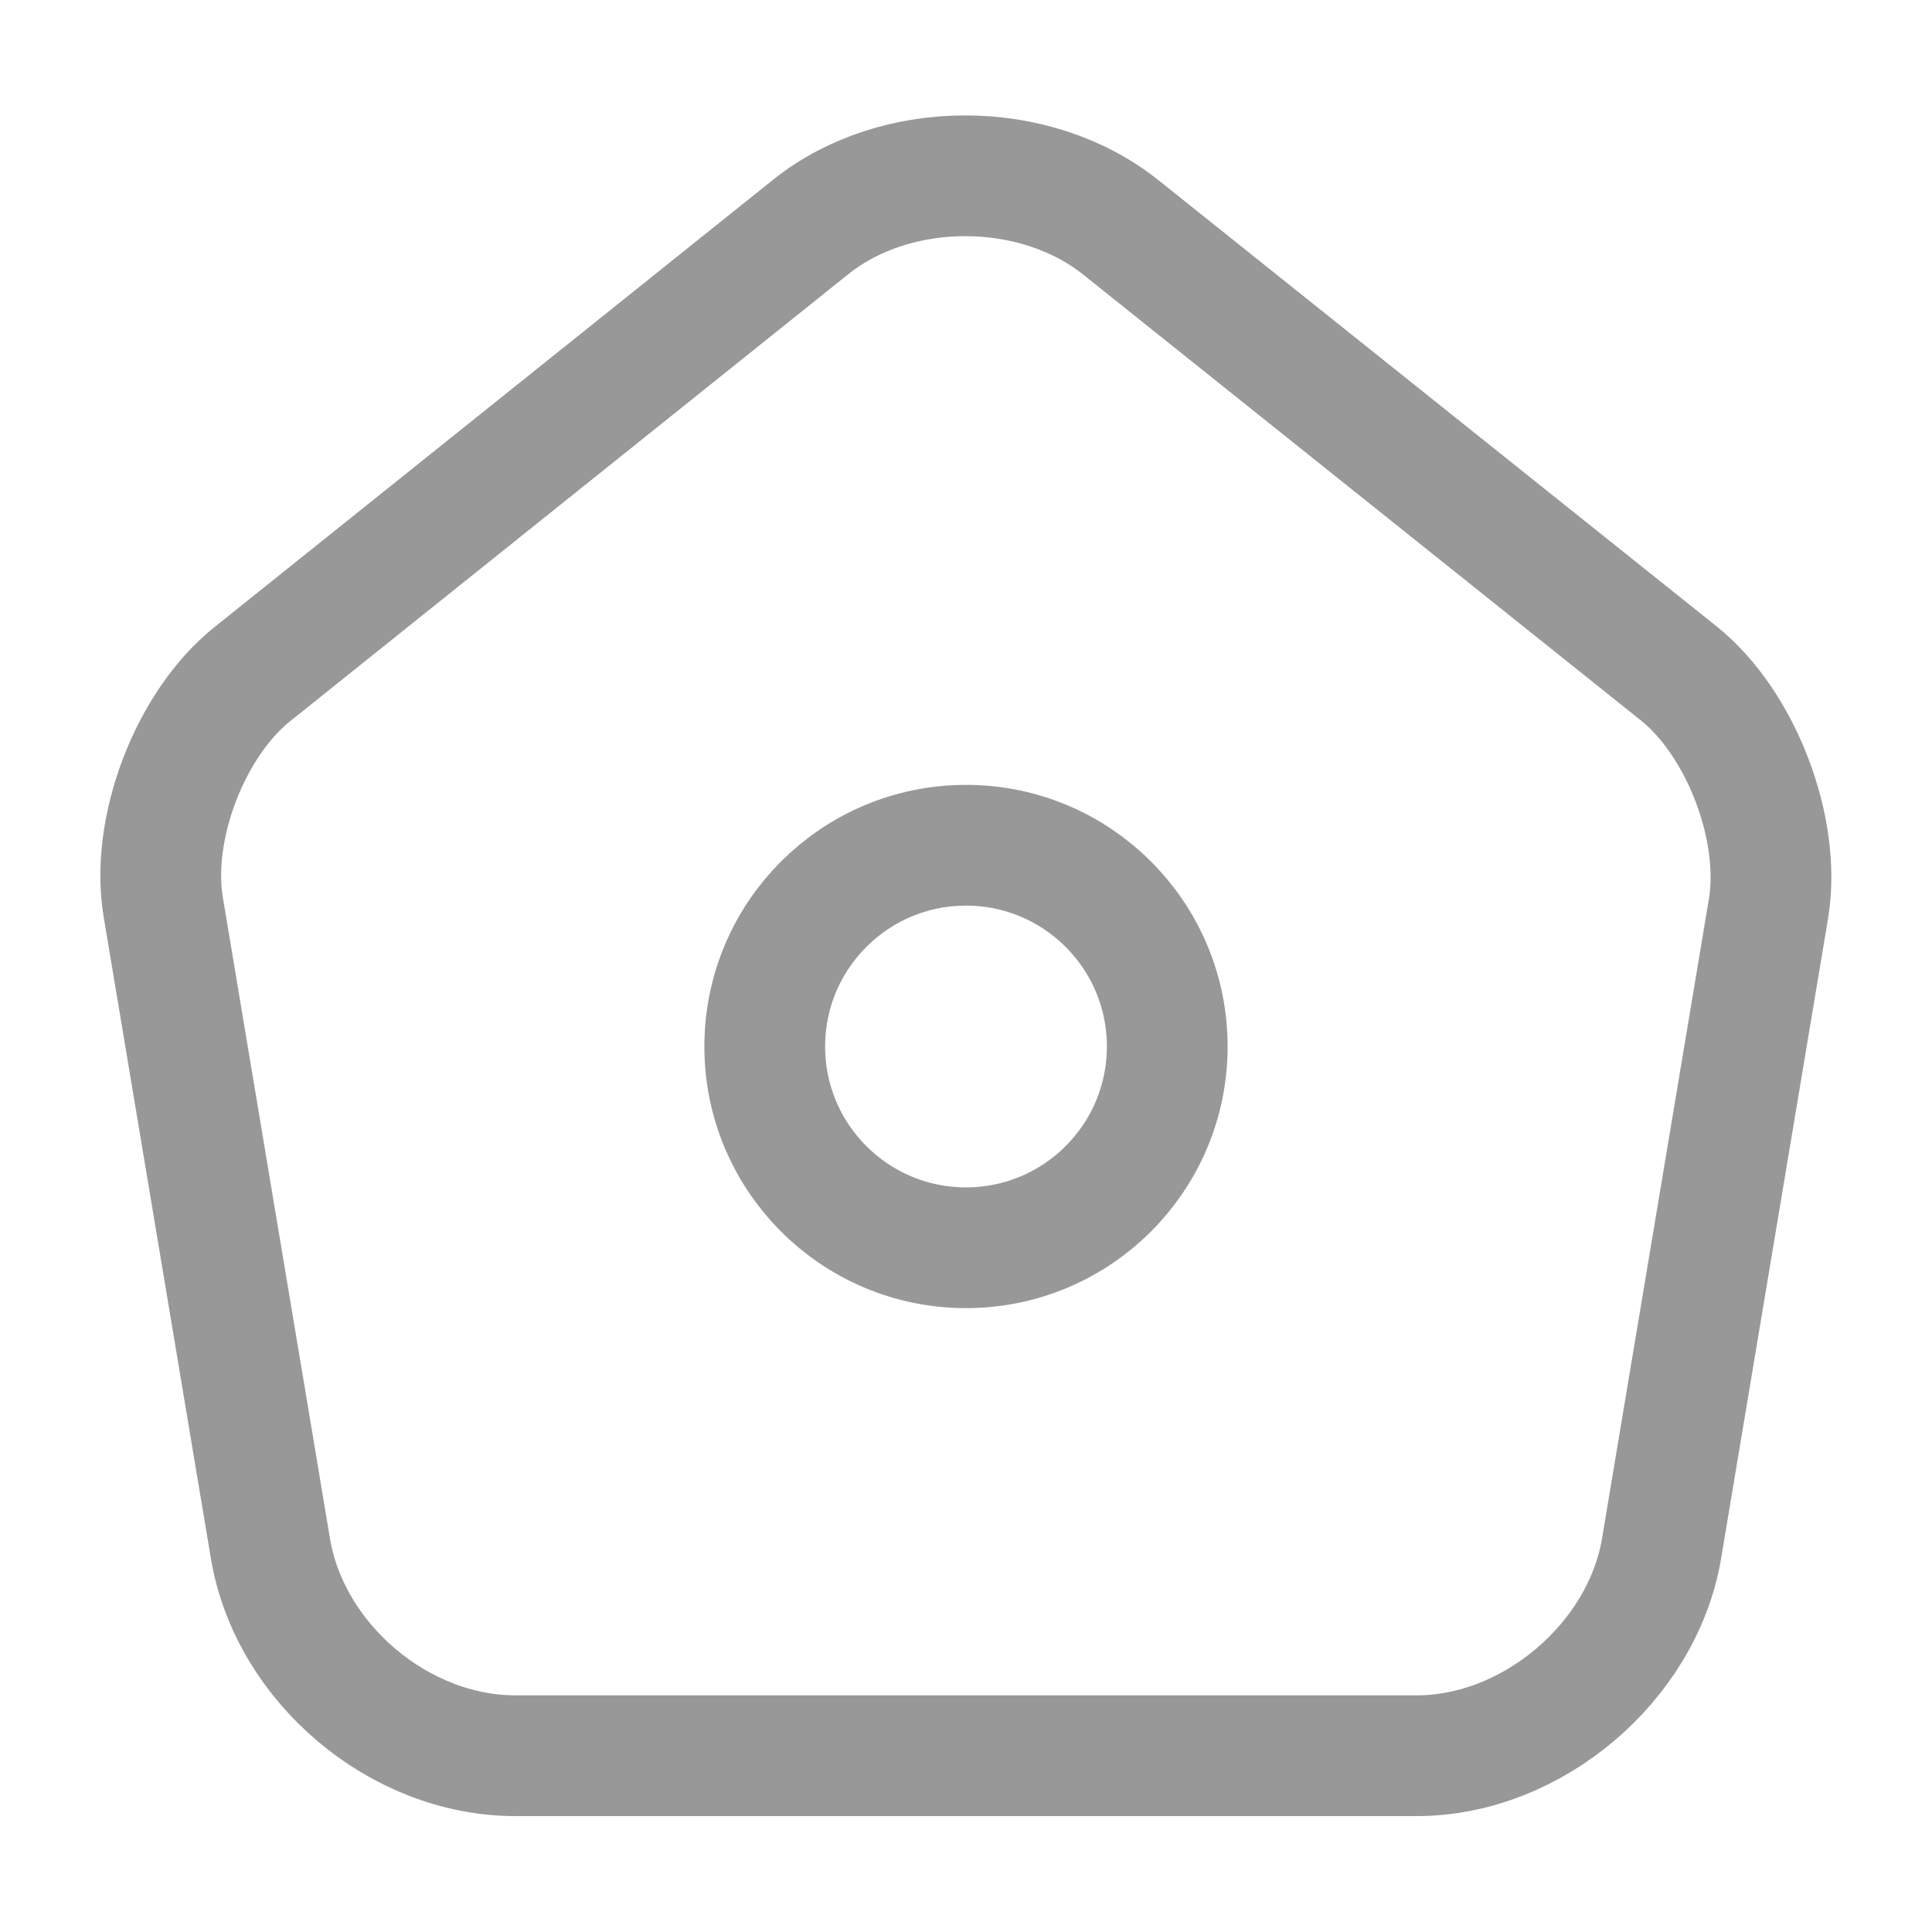
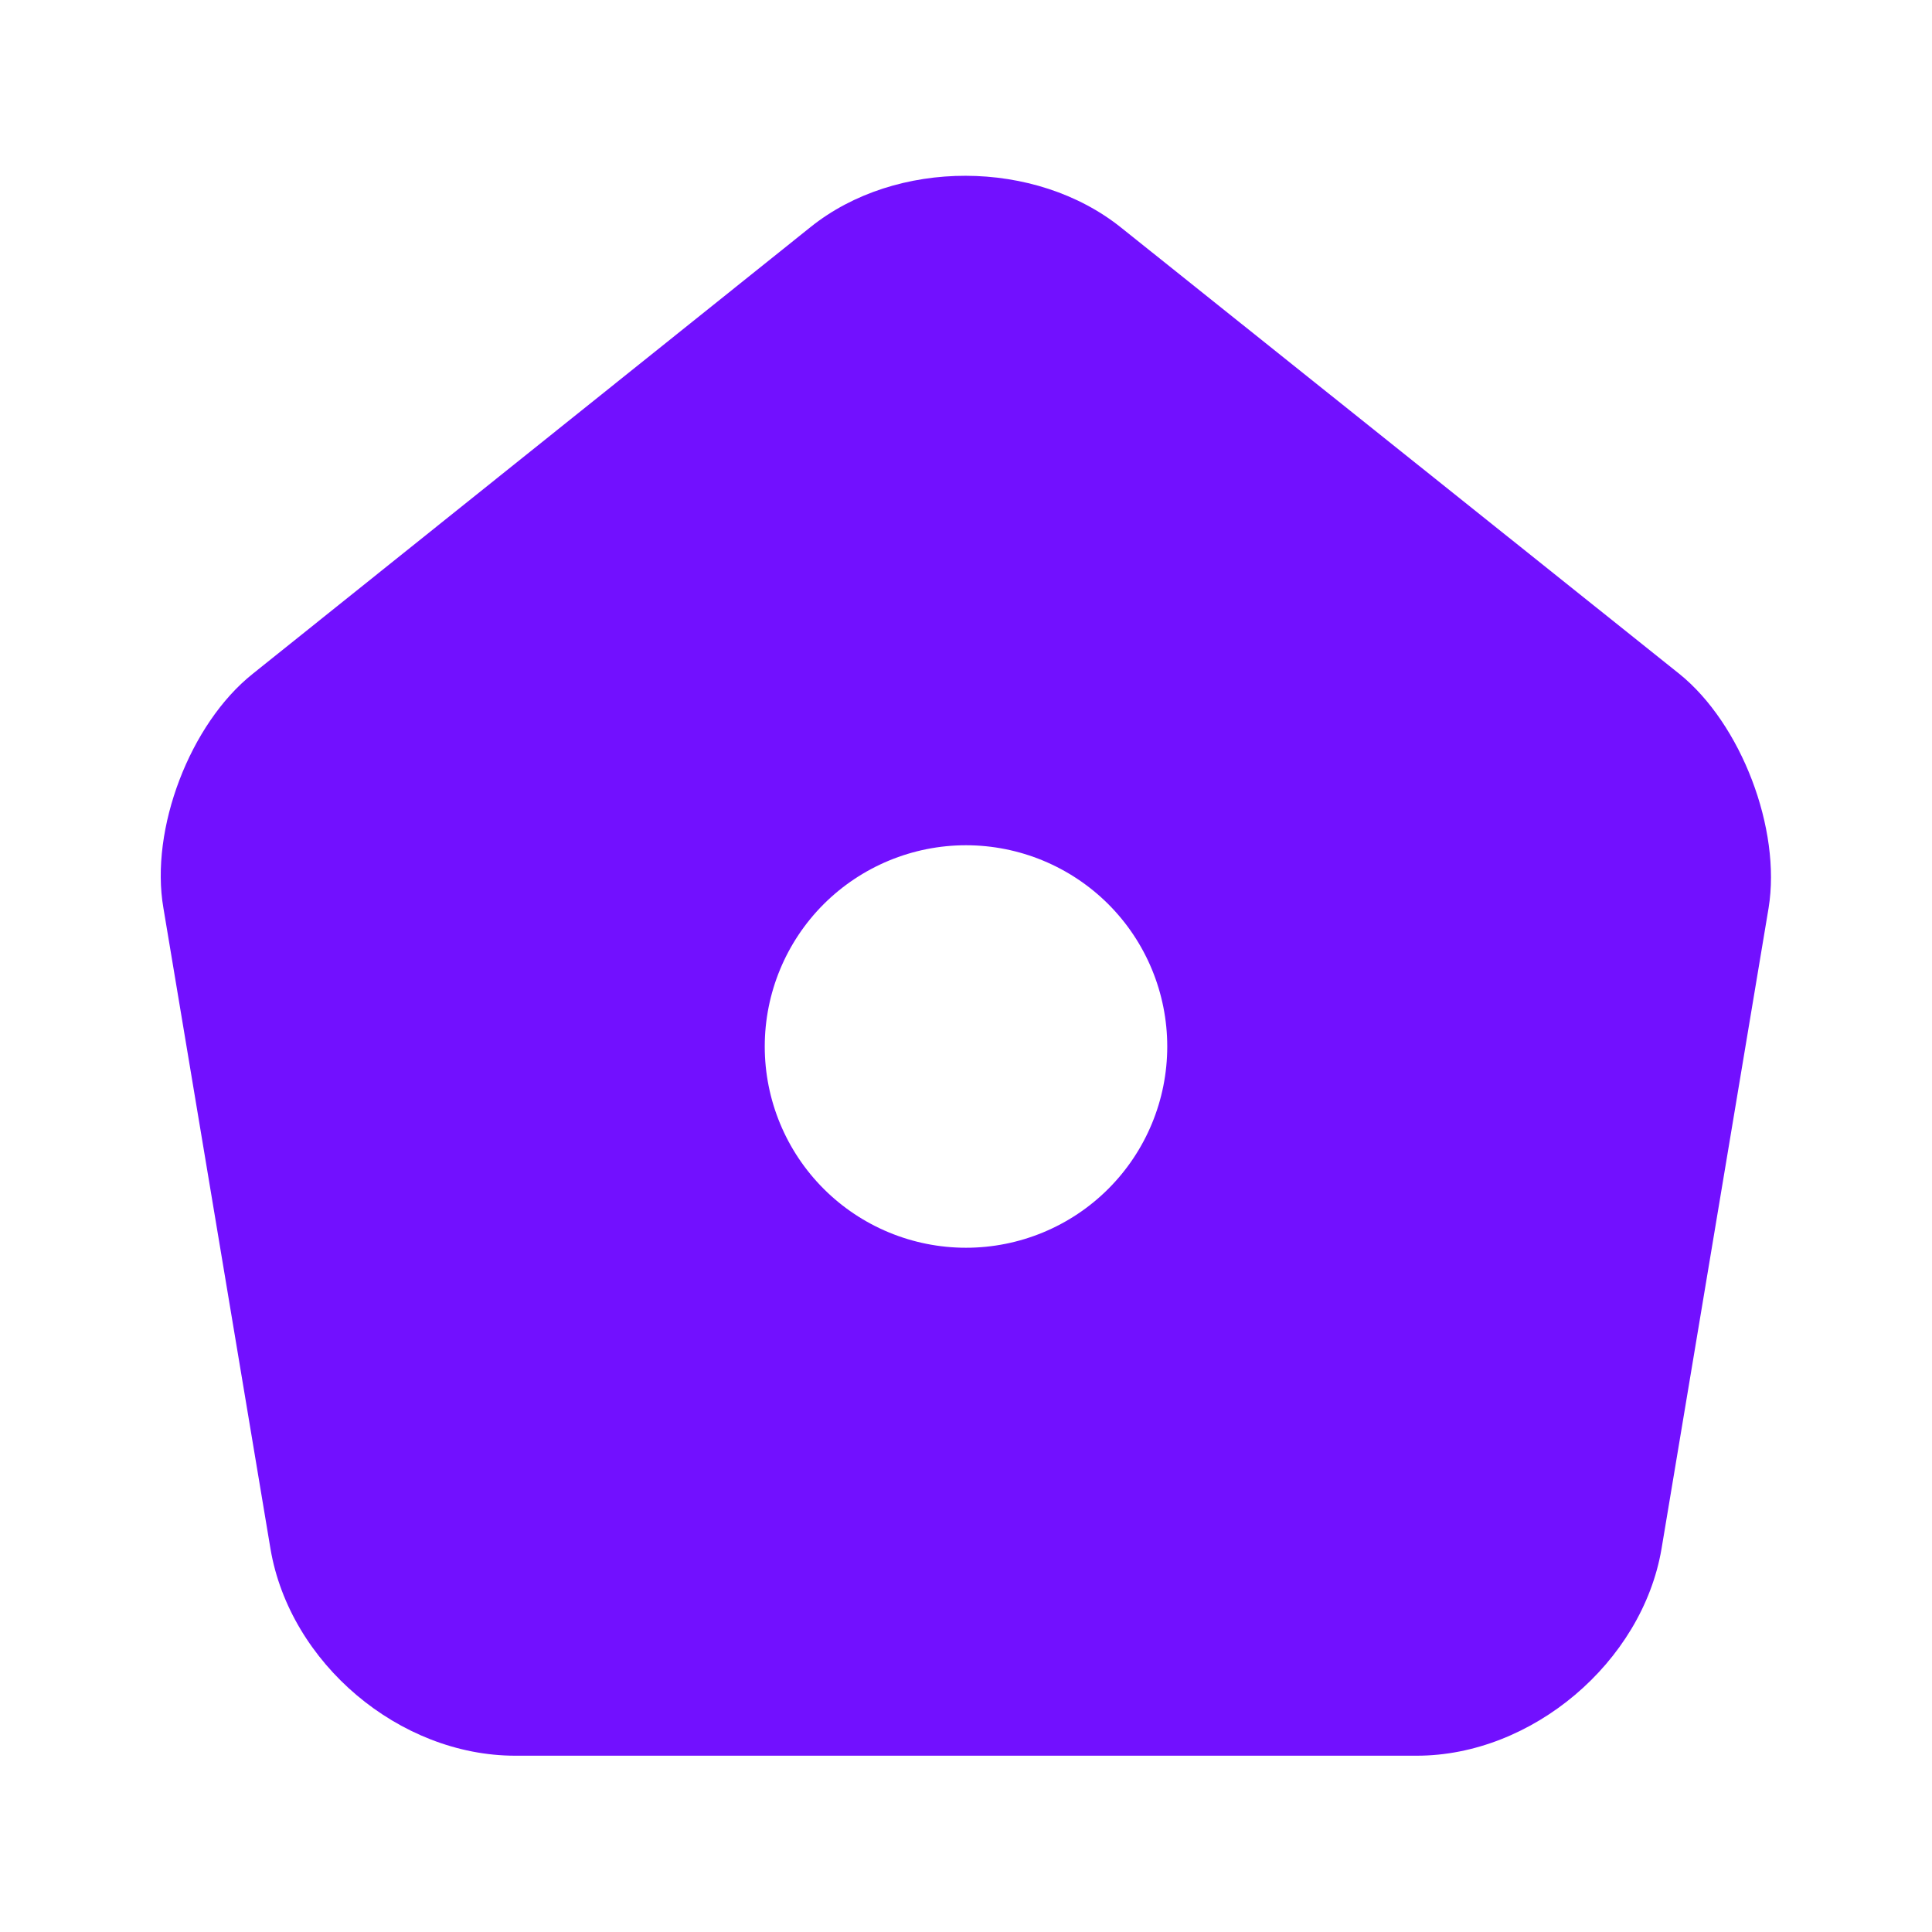
<svg xmlns="http://www.w3.org/2000/svg" width="24" height="24" viewBox="0 0 24 24" fill="none">
-   <path d="M10.07 2.82 3.14 8.37c-.78.62-1.28 1.93-1.11 2.91l1.33 7.96c.24 1.42 1.6 2.57 3.04 2.57h11.2c1.43 0 2.8-1.16 3.04-2.57l1.33-7.96c.16-.98-.34-2.29-1.11-2.91l-6.93-5.54c-1.07-.86-2.8-.86-3.86-.01z" stroke="#989898" stroke-width="1.5" stroke-linecap="round" stroke-linejoin="round" />
-   <path d="M12 15.5a2.5 2.5 0 1 0 0-5 2.5 2.5 0 0 0 0 5z" stroke="#989898" stroke-width="1.5" stroke-linecap="round" stroke-linejoin="round" />
+   <path d="M20.86 8.37L13.93 2.83C12.86 1.97 11.13 1.97 10.07 2.82L3.14 8.37C2.36 8.99 1.86 10.3 2.03 11.28L3.36 19.24C3.6 20.66 4.96 21.81 6.4 21.81H17.6C19.03 21.81 20.4 20.65 20.64 19.24L21.97 11.28C22.13 10.3 21.63 8.99 20.86 8.37ZM12 15.5C11.337 15.5 10.701 15.237 10.232 14.768C9.763 14.299 9.5 13.663 9.5 13C9.5 12.337 9.763 11.701 10.232 11.232C10.701 10.764 11.337 10.5 12 10.5C12.663 10.5 13.299 10.764 13.768 11.232C14.237 11.701 14.5 12.337 14.5 13C14.5 13.663 14.237 14.299 13.768 14.768C13.299 15.237 12.663 15.5 12 15.5Z" fill="#7210FF" />
</svg>
